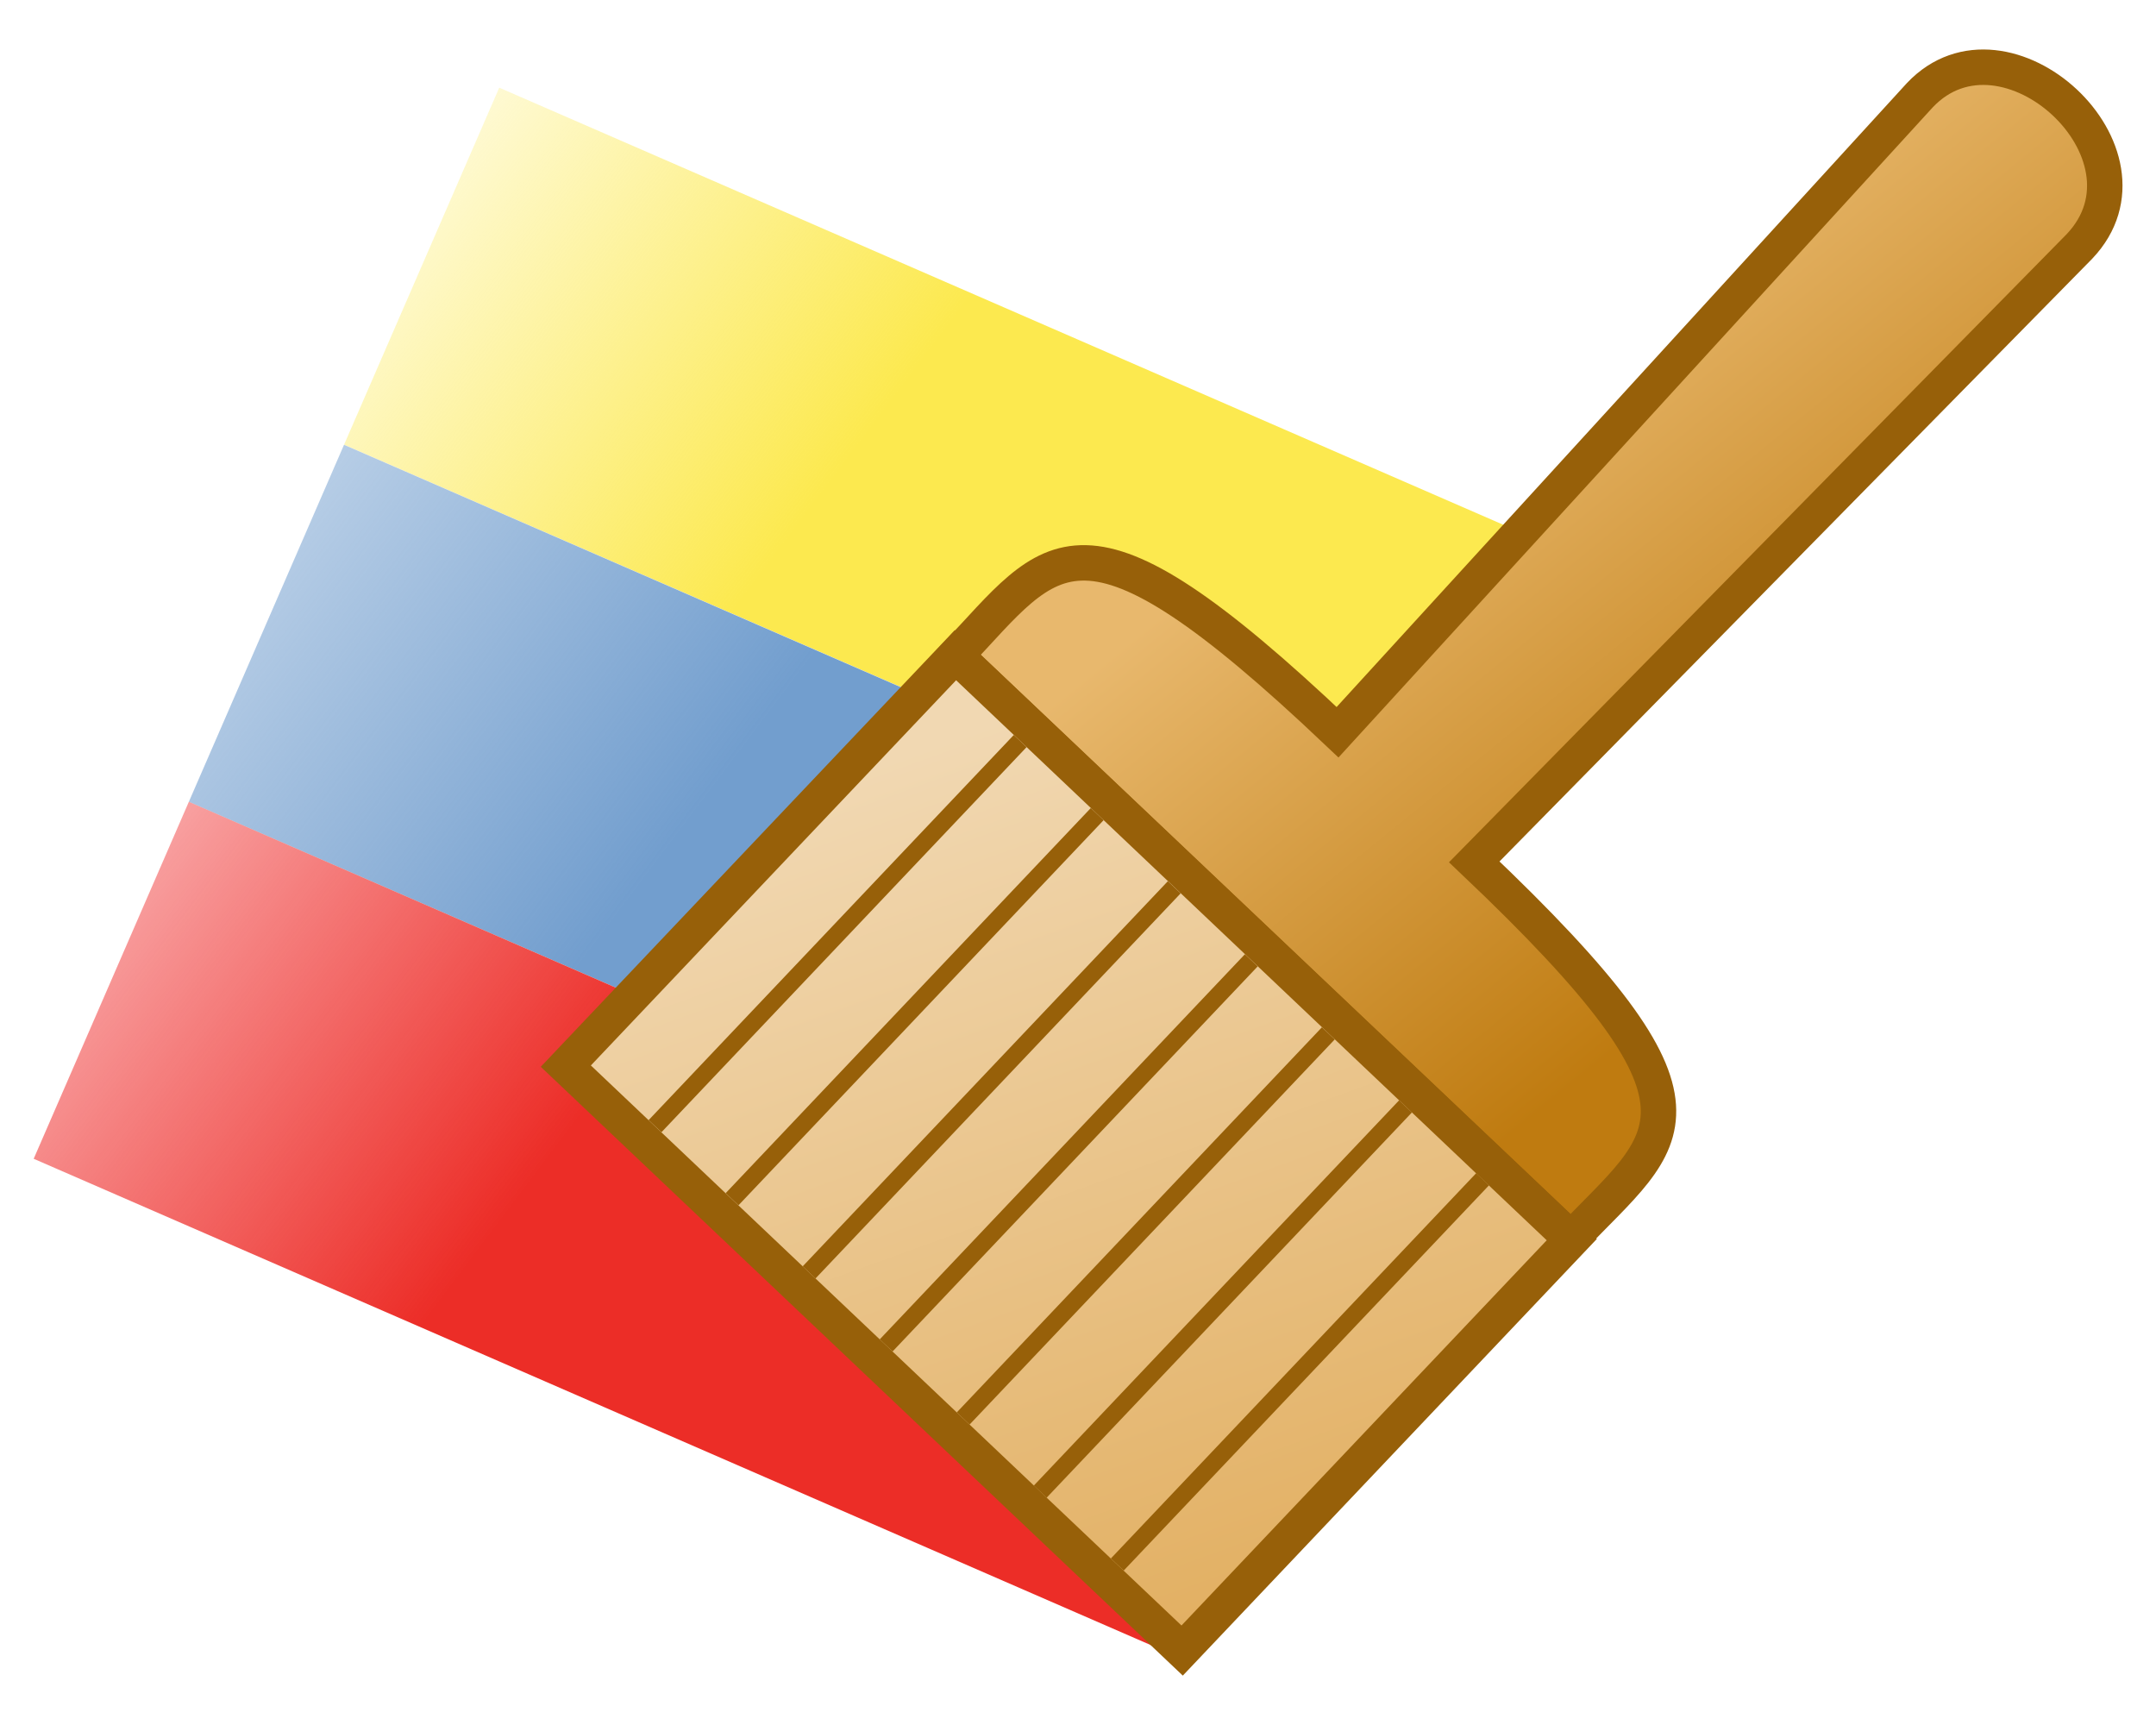
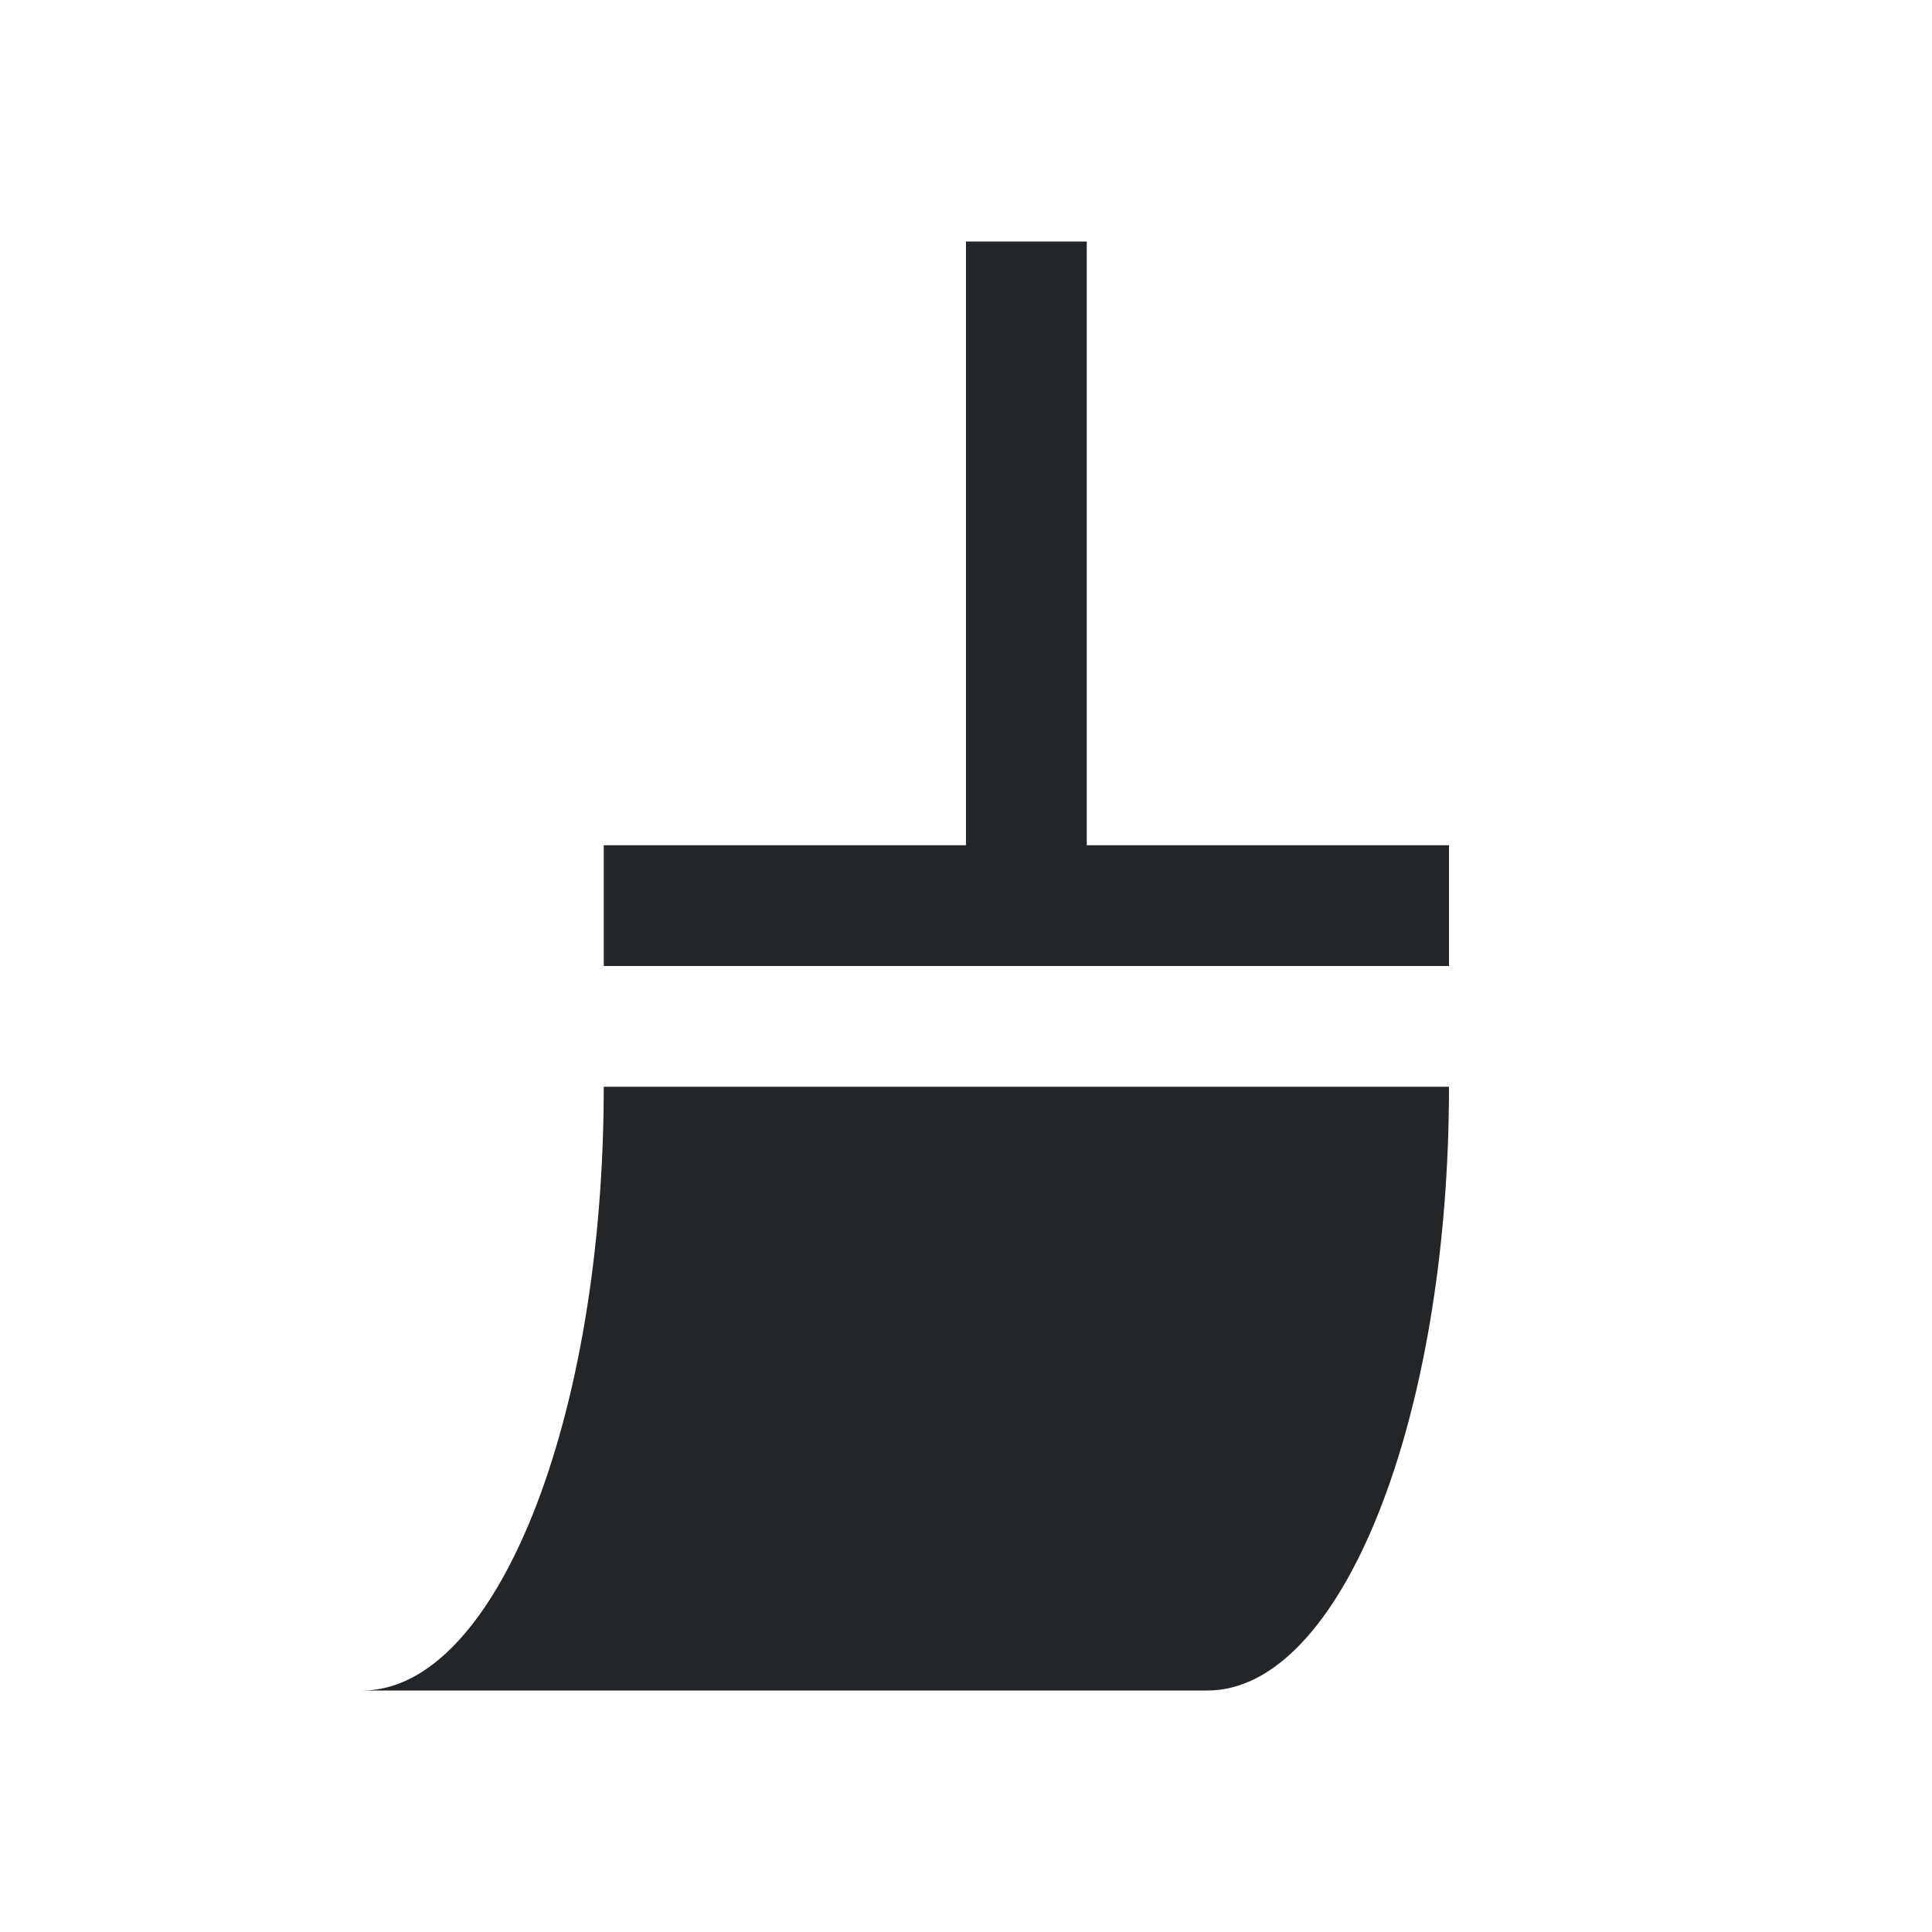
- <svg xmlns="http://www.w3.org/2000/svg" height="52" viewBox="0 0 17.198 13.758" width="65" version="1.1" id="svg57">
-   <defs id="defs61" />
-   <linearGradient id="a" gradientTransform="rotate(43.47495,8.334377,288.2817)" gradientUnits="userSpaceOnUse" x1="11.125" x2="6.481" y1="286.61" y2="286.009">
-     <stop offset="0" stop-color="#bf7b10" id="stop2" />
-     <stop offset="1" stop-color="#e8b86d" id="stop4" />
-   </linearGradient>
-   <linearGradient id="b" gradientTransform="rotate(43.47495,8.334377,288.2817)" gradientUnits="userSpaceOnUse" x1="11.509" x2="5.247" y1="294.751" y2="291.61">
-     <stop offset="0" stop-color="#e2af61" id="stop7" />
-     <stop offset="1" stop-color="#f1d8b2" id="stop9" />
-   </linearGradient>
-   <linearGradient id="c" gradientTransform="matrix(0.9837838,0,0,1,-0.08938991,0.09453092)" gradientUnits="userSpaceOnUse" x1="5.008" x2="0.898" y1="281.9" y2="280.766">
-     <stop offset="0" stop-color="#fce94f" id="stop12" />
-     <stop offset="1" stop-color="#fce94f" stop-opacity=".257" id="stop14" />
-   </linearGradient>
-   <linearGradient id="d" gradientTransform="matrix(0.9837838,0,0,1,-0.08938989,3.004935)" gradientUnits="userSpaceOnUse" x1="5.008" x2="0.898" y1="281.9" y2="280.766">
-     <stop offset="0" stop-color="#729ece" id="stop17" />
-     <stop offset="1" stop-color="#729ece" stop-opacity=".515" id="stop19" />
-   </linearGradient>
-   <linearGradient id="e" gradientTransform="matrix(0.9837838,0,0,1,-0.08938989,5.915351)" gradientUnits="userSpaceOnUse" x1="5.008" x2="0.898" y1="281.9" y2="280.766">
-     <stop offset="0" stop-color="#ec2d27" id="stop22" />
-     <stop offset="1" stop-color="#ef2929" stop-opacity=".446" id="stop24" />
-   </linearGradient>
-   <g transform="matrix(1.066915,0,0,1.066915,-0.2963904,-301.2517)" id="g55">
-     <g transform="matrix(0.8131795,0.3539596,-0.3986617,0.9170976,115.3328,25.15589)" id="g33" style="fill-rule:evenodd;stroke-width:1.062">
-       <path d="M 0.794,280.86 H 11.113 v 2.91 H 0.794 Z" overflow="visible" id="path27" style="overflow:visible;fill:url(#c)" />
-       <path d="M 0.794,283.771 H 11.113 v 2.91 H 0.794 Z" overflow="visible" id="path29" style="overflow:visible;fill:url(#d)" />
-       <path d="M 0.794,286.681 H 11.113 v 2.91 H 0.794 Z" overflow="visible" id="path31" style="overflow:visible;fill:url(#e)" />
-     </g>
-     <g transform="translate(2.929149,-0.4645356)" id="g53" style="stroke:#976009">
-       <path d="m 7.349,288.296 4.354,-4.763 c 0.638,-0.673 1.849,0.439 1.193,1.131 l -4.525,4.601 c 1.974,1.872 1.454,2.049 0.724,2.819 l -4.6,-4.361 c 0.73,-0.77 0.911,-1.269 2.854,0.573 z" id="path35" style="fill:url(#a);fill-rule:evenodd;stroke-width:0.265" />
-       <path d="m 4.492,287.72 -2.913,3.072 4.608,4.369 2.913,-3.072 z" id="path37" style="fill:url(#b);fill-rule:evenodd;stroke-width:0.265" />
-       <path d="m 4.976,288.362 -2.73,2.879" id="path39" style="fill:none;stroke-width:0.132" />
-       <path d="m 5.552,288.908 -2.73,2.879" id="path41" style="fill:none;stroke-width:0.132" />
-       <path d="m 6.128,289.455 -2.73,2.879" id="path43" style="fill:none;stroke-width:0.132" />
-       <path d="m 6.704,290.001 -2.73,2.879" id="path45" style="fill:none;stroke-width:0.132" />
-       <path d="m 7.28,290.547 -2.73,2.879" id="path47" style="fill:none;stroke-width:0.132" />
-       <path d="m 7.857,291.093 -2.731,2.88" id="path49" style="fill:none;stroke-width:0.132" />
-       <path d="m 8.433,291.638 -2.731,2.88" id="path51" style="fill:none;stroke-width:0.132" />
-     </g>
-   </g>
+ <svg xmlns="http://www.w3.org/2000/svg" viewBox="0 0 16 16">
+   <defs id="defs3051">
+     <style type="text/css" id="current-color-scheme">
+       .ColorScheme-Text {
+         color:#232629;
+       }
+       </style>
+   </defs>
+   <path style="fill:currentColor;fill-opacity:1;stroke:none" d="M 8 2 L 8 7 L 5 7 L 5 8 L 12 8 L 12 7 L 9 7 L 9 2 L 8 2 z M 5 9 C 5 11.761 4.105 14 3 14 L 7 14 L 8 14 L 10 14 C 11.105 14 12 11.761 12 9 L 10 9 L 8 9 L 7 9 L 5 9 z " class="ColorScheme-Text" />
</svg>
